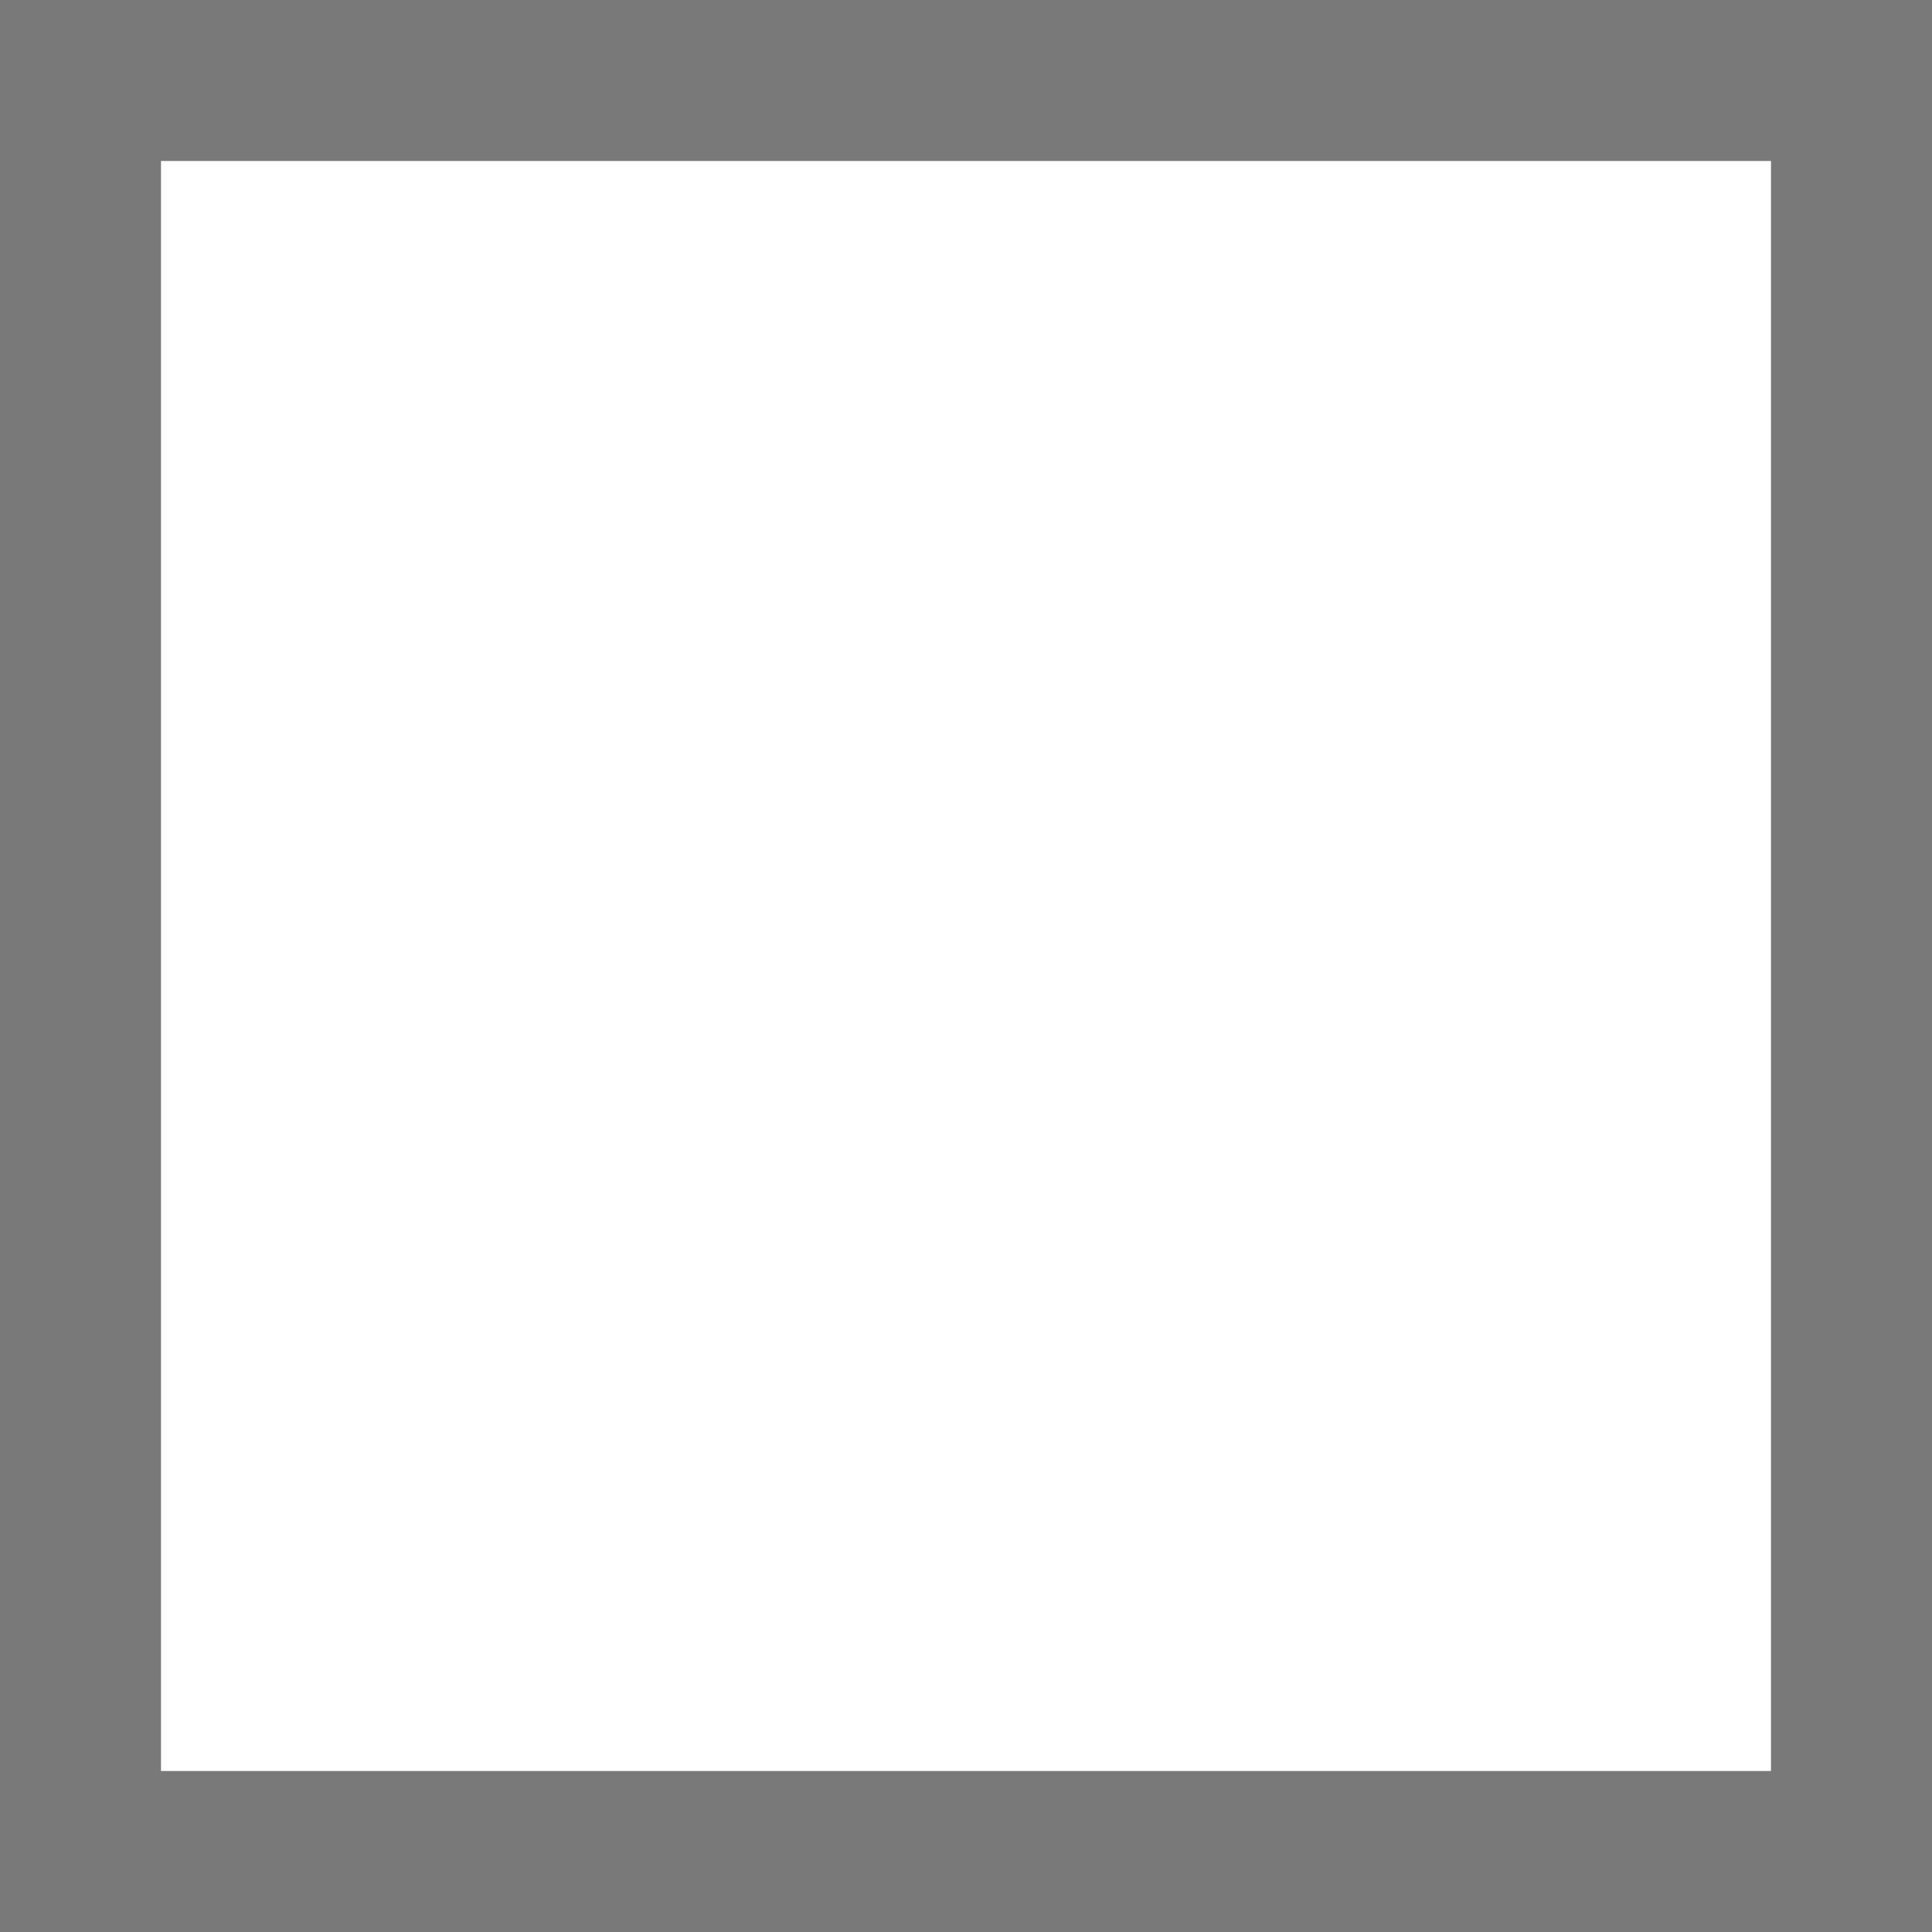
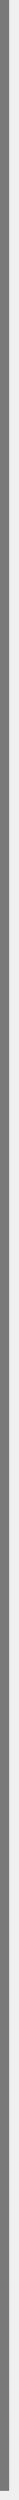
- <svg xmlns="http://www.w3.org/2000/svg" version="1.1" width="12px" height="12px" viewBox="442 251.5  12 12">
-   <path d="M 442.5 252  L 453.5 252  L 453.5 263  L 442.5 263  L 442.5 252  Z " fill-rule="nonzero" fill="#ffffff" stroke="none" />
-   <path d="M 442.5 252  L 453.5 252  L 453.5 263  L 442.5 263  L 442.5 252  Z " stroke-width="1" stroke="#797979" fill="none" />
+ <svg xmlns="http://www.w3.org/2000/svg" version="1.1" width="2px" height="273px">
+   <g transform="matrix(1 0 0 1 -340 -107 )">
+     <path d="M 340.5 107  L 340.5 379  " stroke-width="1" stroke="#797979" fill="none" />
+   </g>
</svg>
